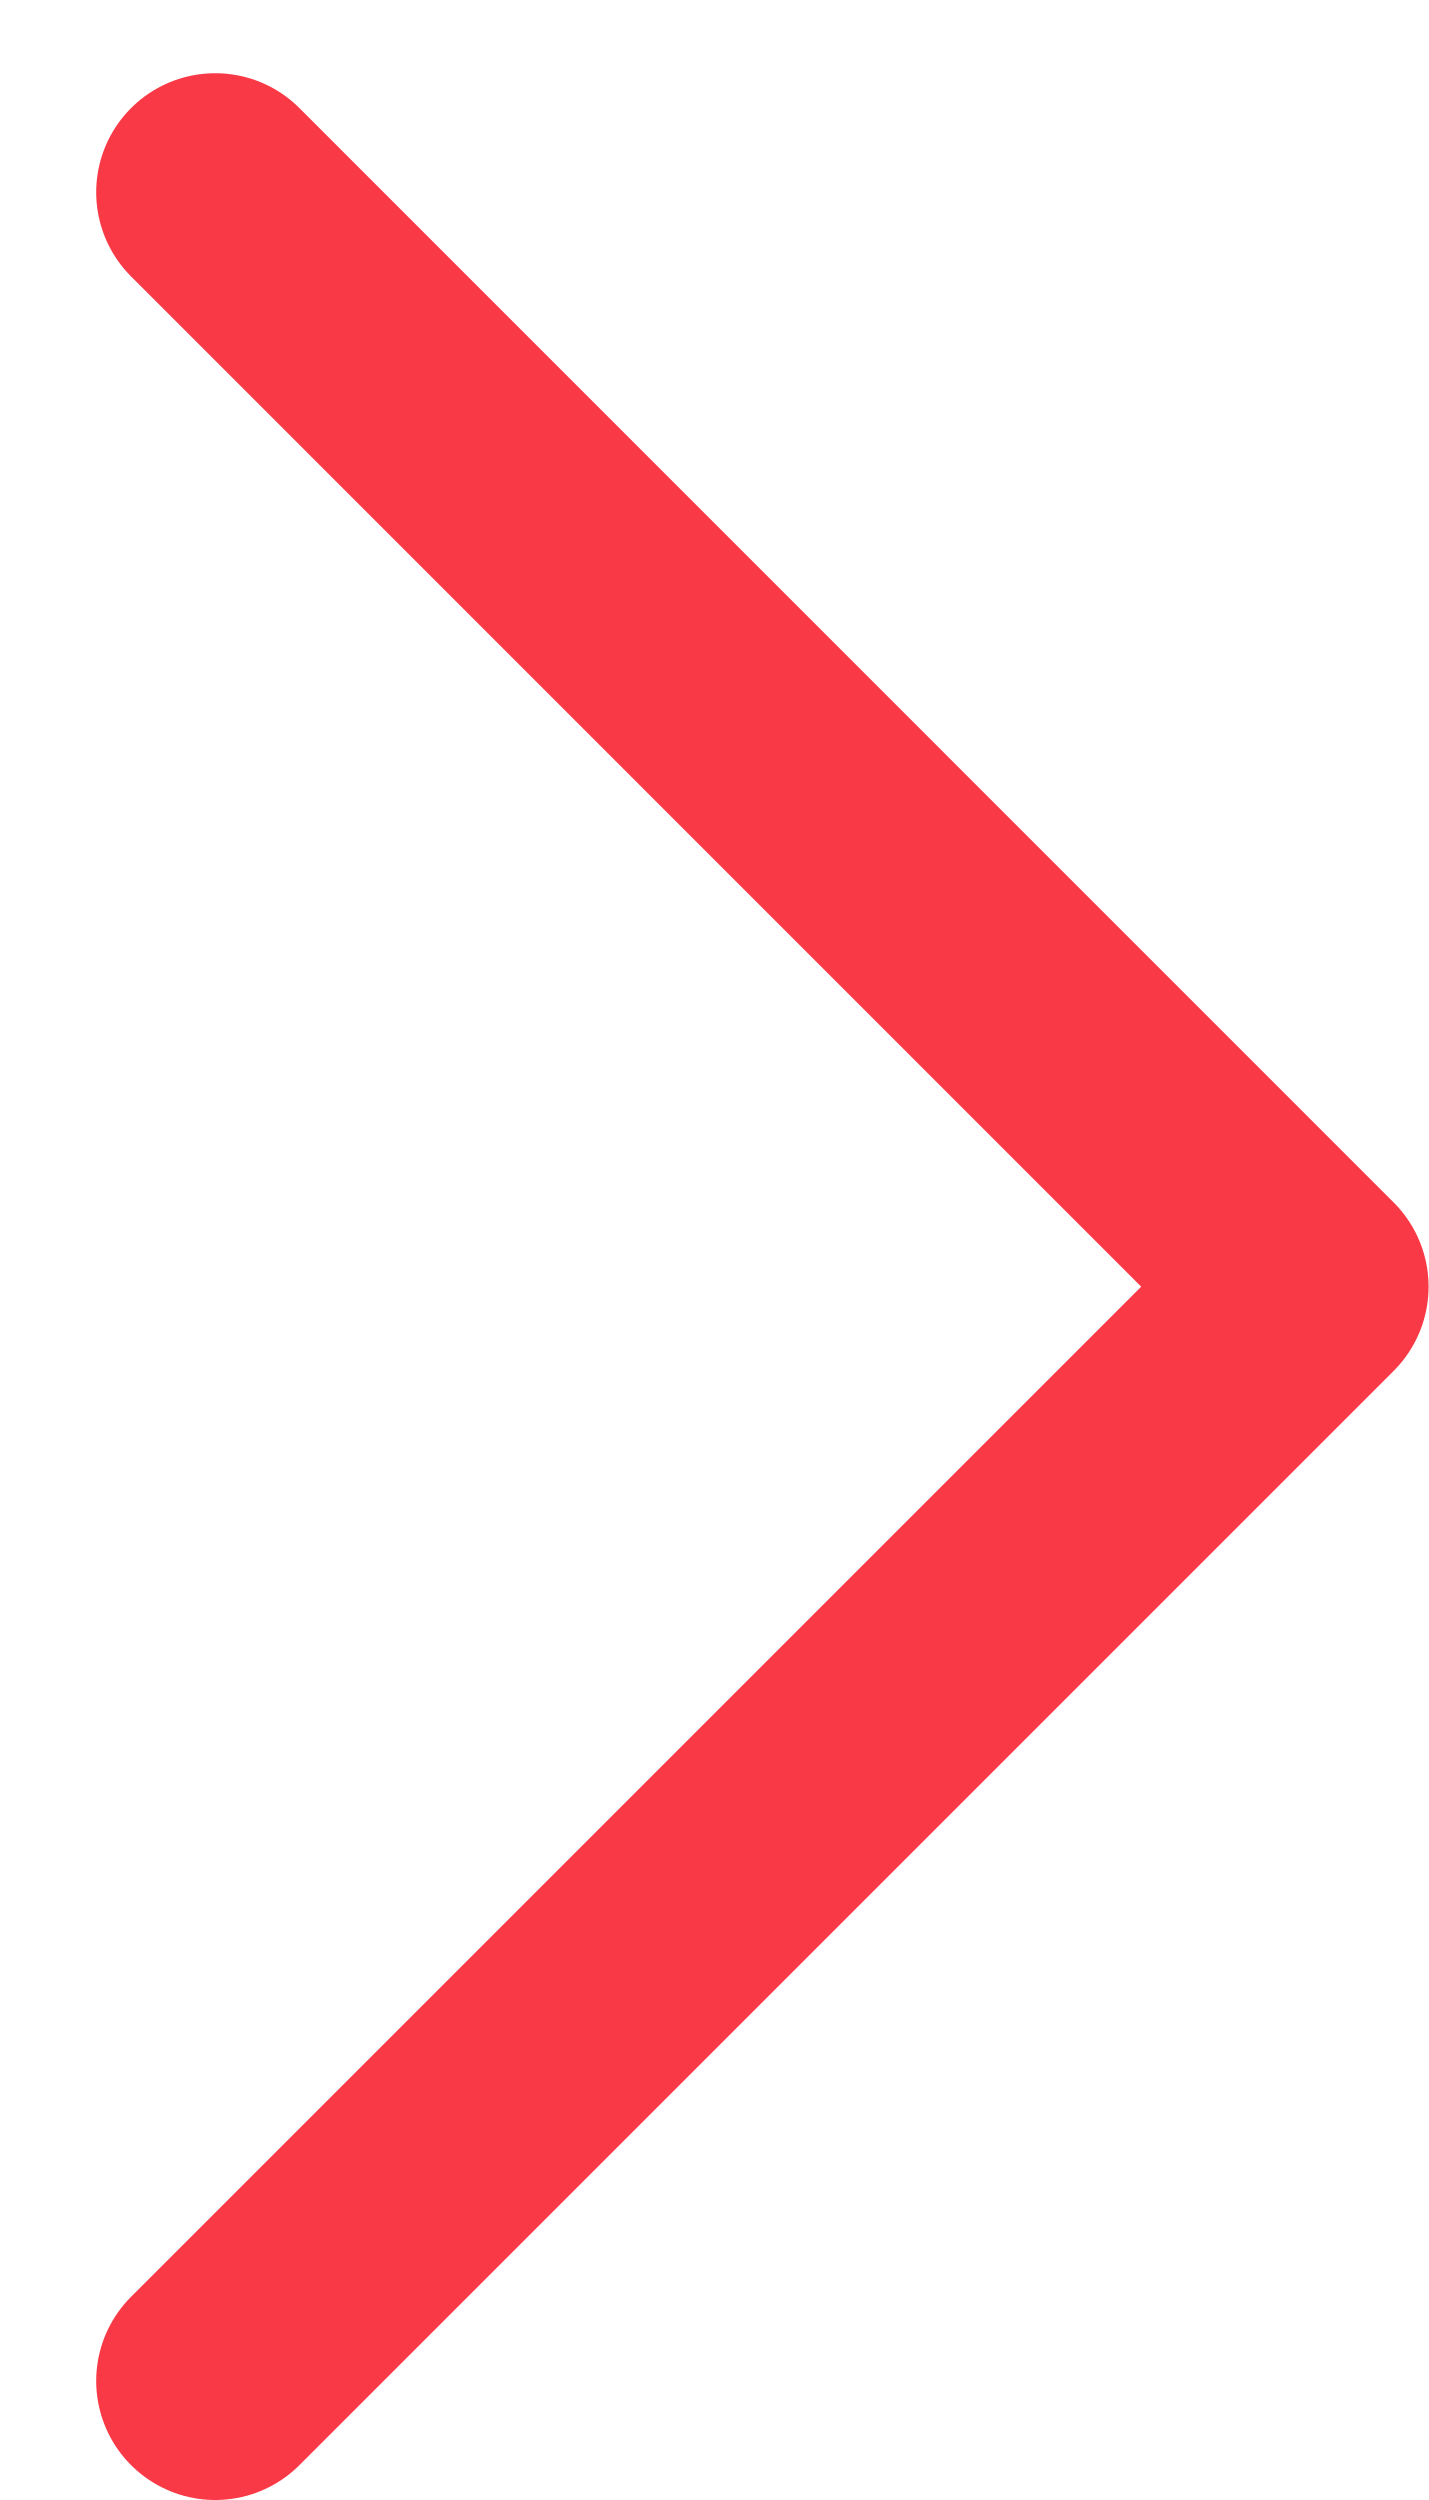
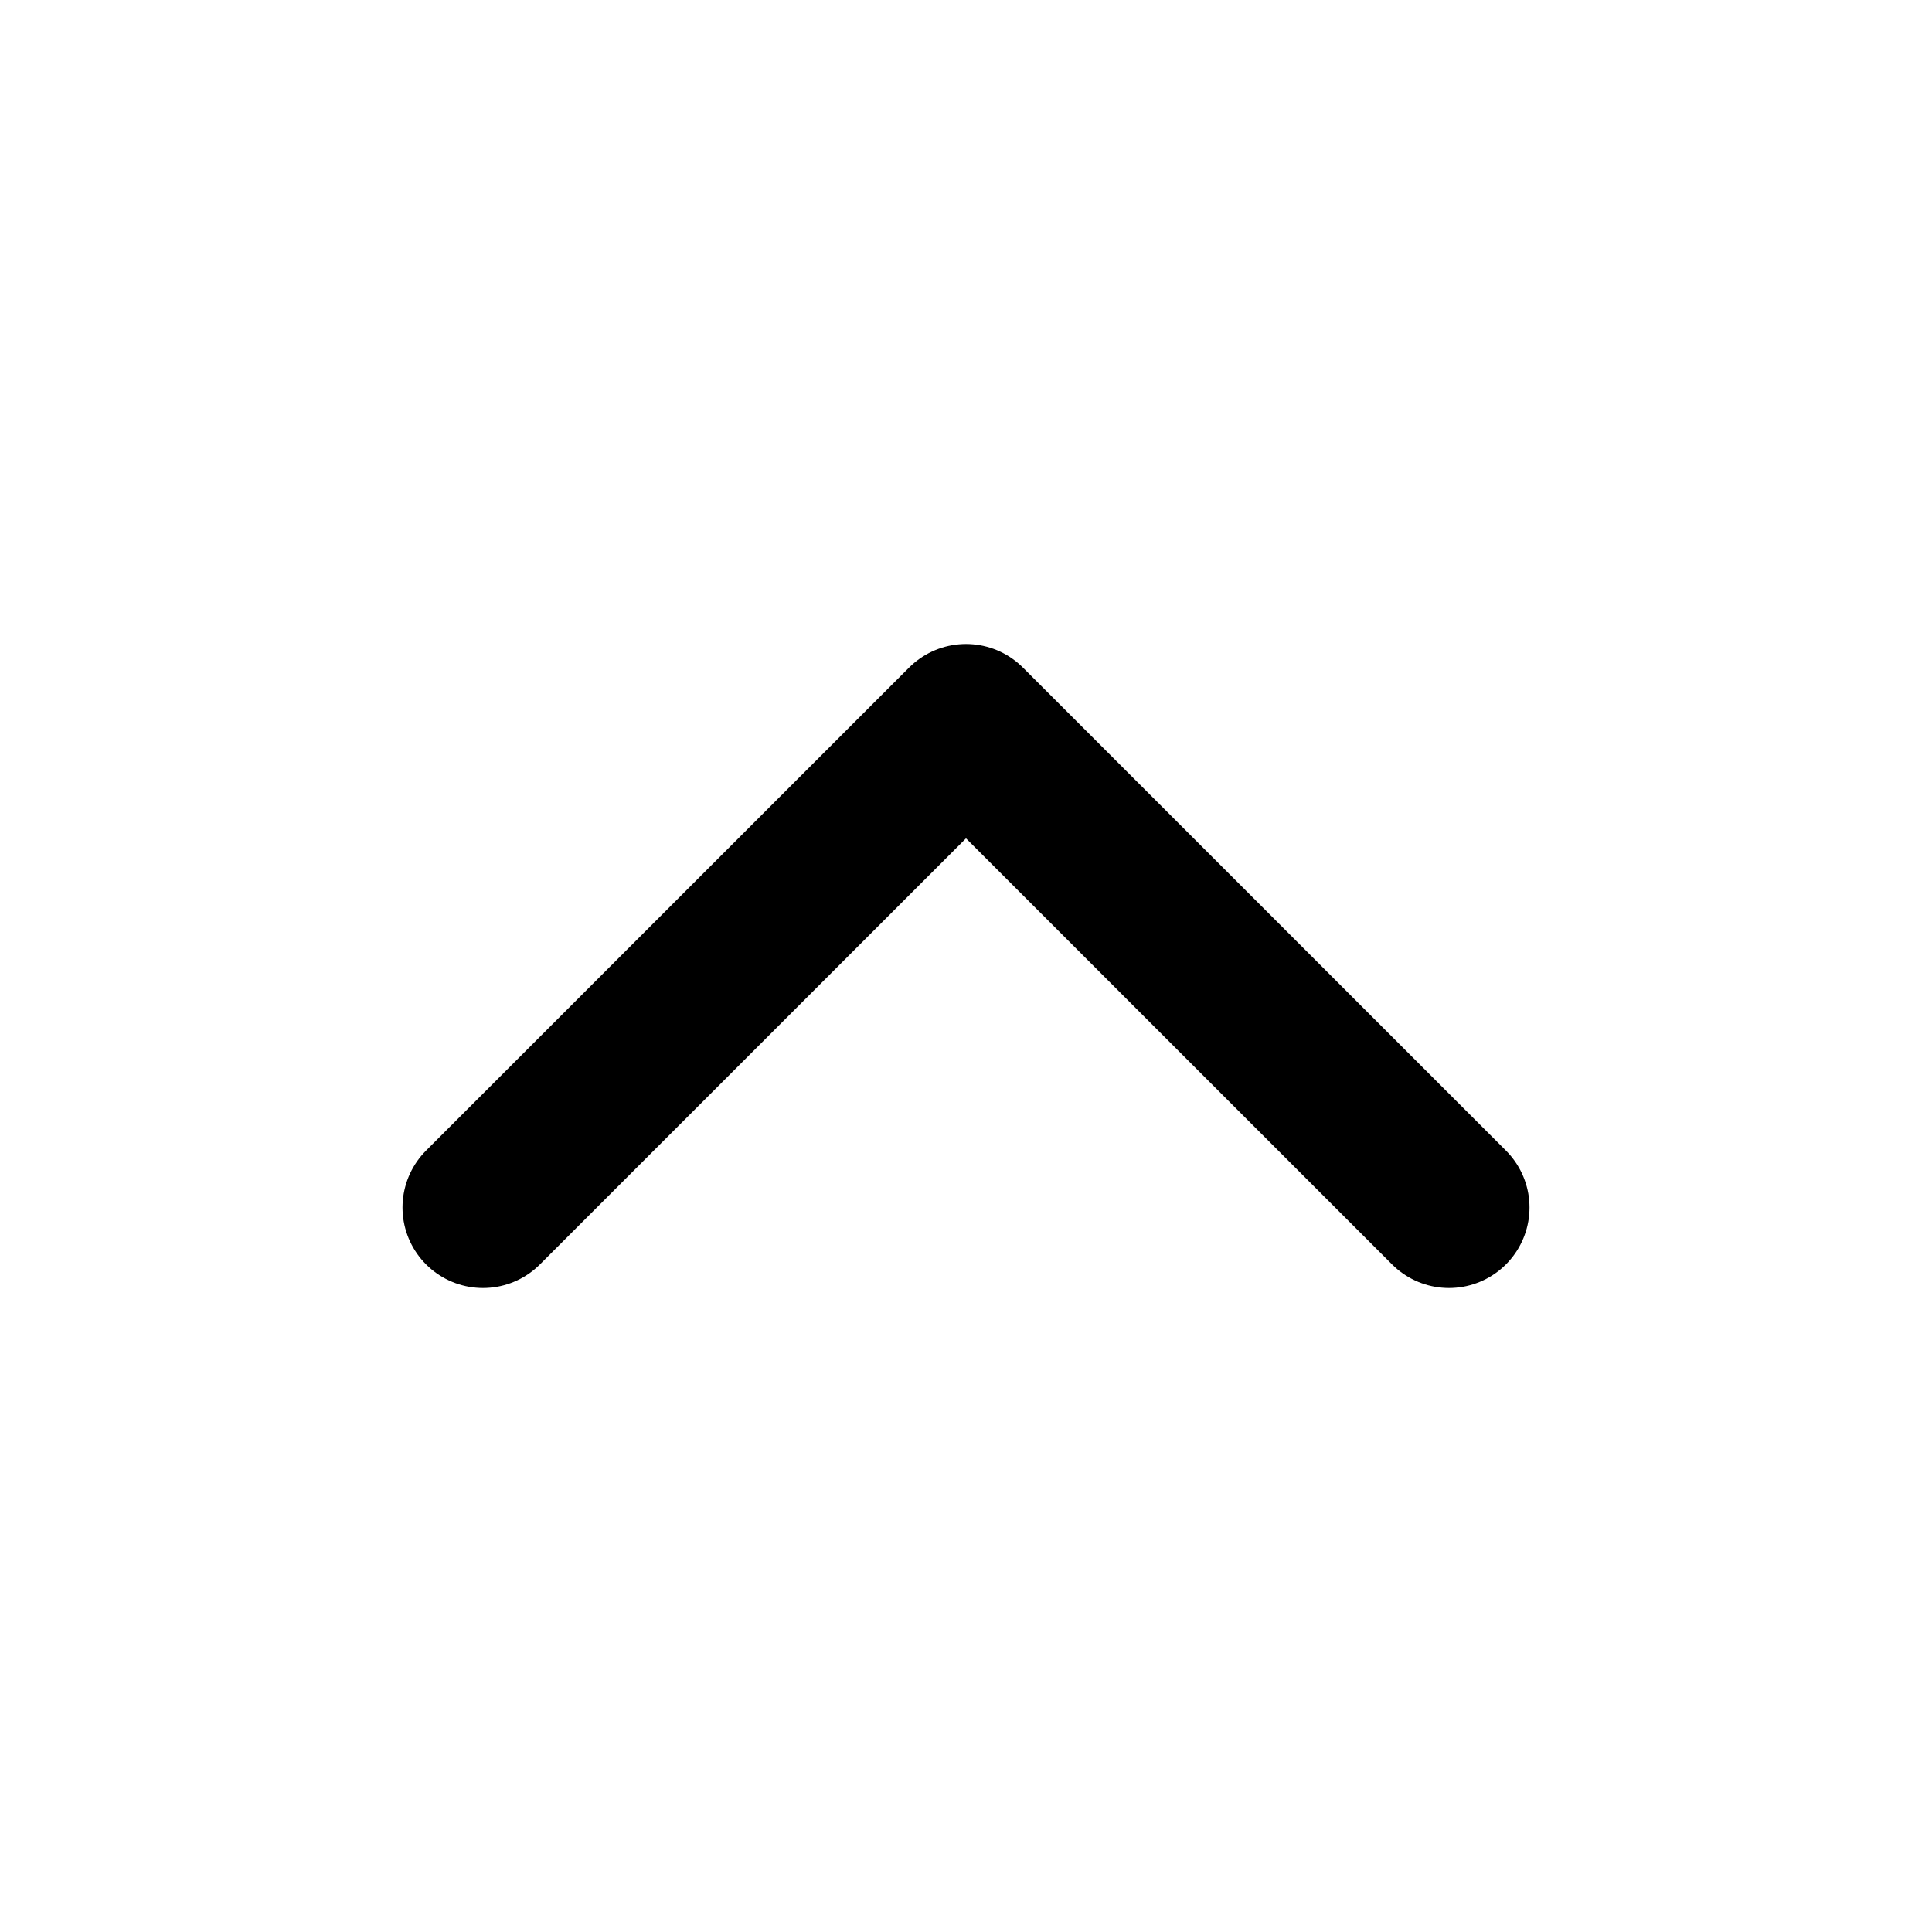
- <svg xmlns="http://www.w3.org/2000/svg" width="12" height="21" viewBox="0 0 12 21" fill="none">
-   <path d="M1.808 20L11 10.808L1.808 1.615" stroke="#fa3946" stroke-width="2" stroke-linecap="round" stroke-linejoin="round" />
+ <svg xmlns="http://www.w3.org/2000/svg" width="800px" height="800px" viewBox="0 0 24 24" fill="none">
+   <path d="M6 15L12 9L18 15" stroke="#000000" stroke-width="2" stroke-linecap="round" stroke-linejoin="round" />
</svg>
